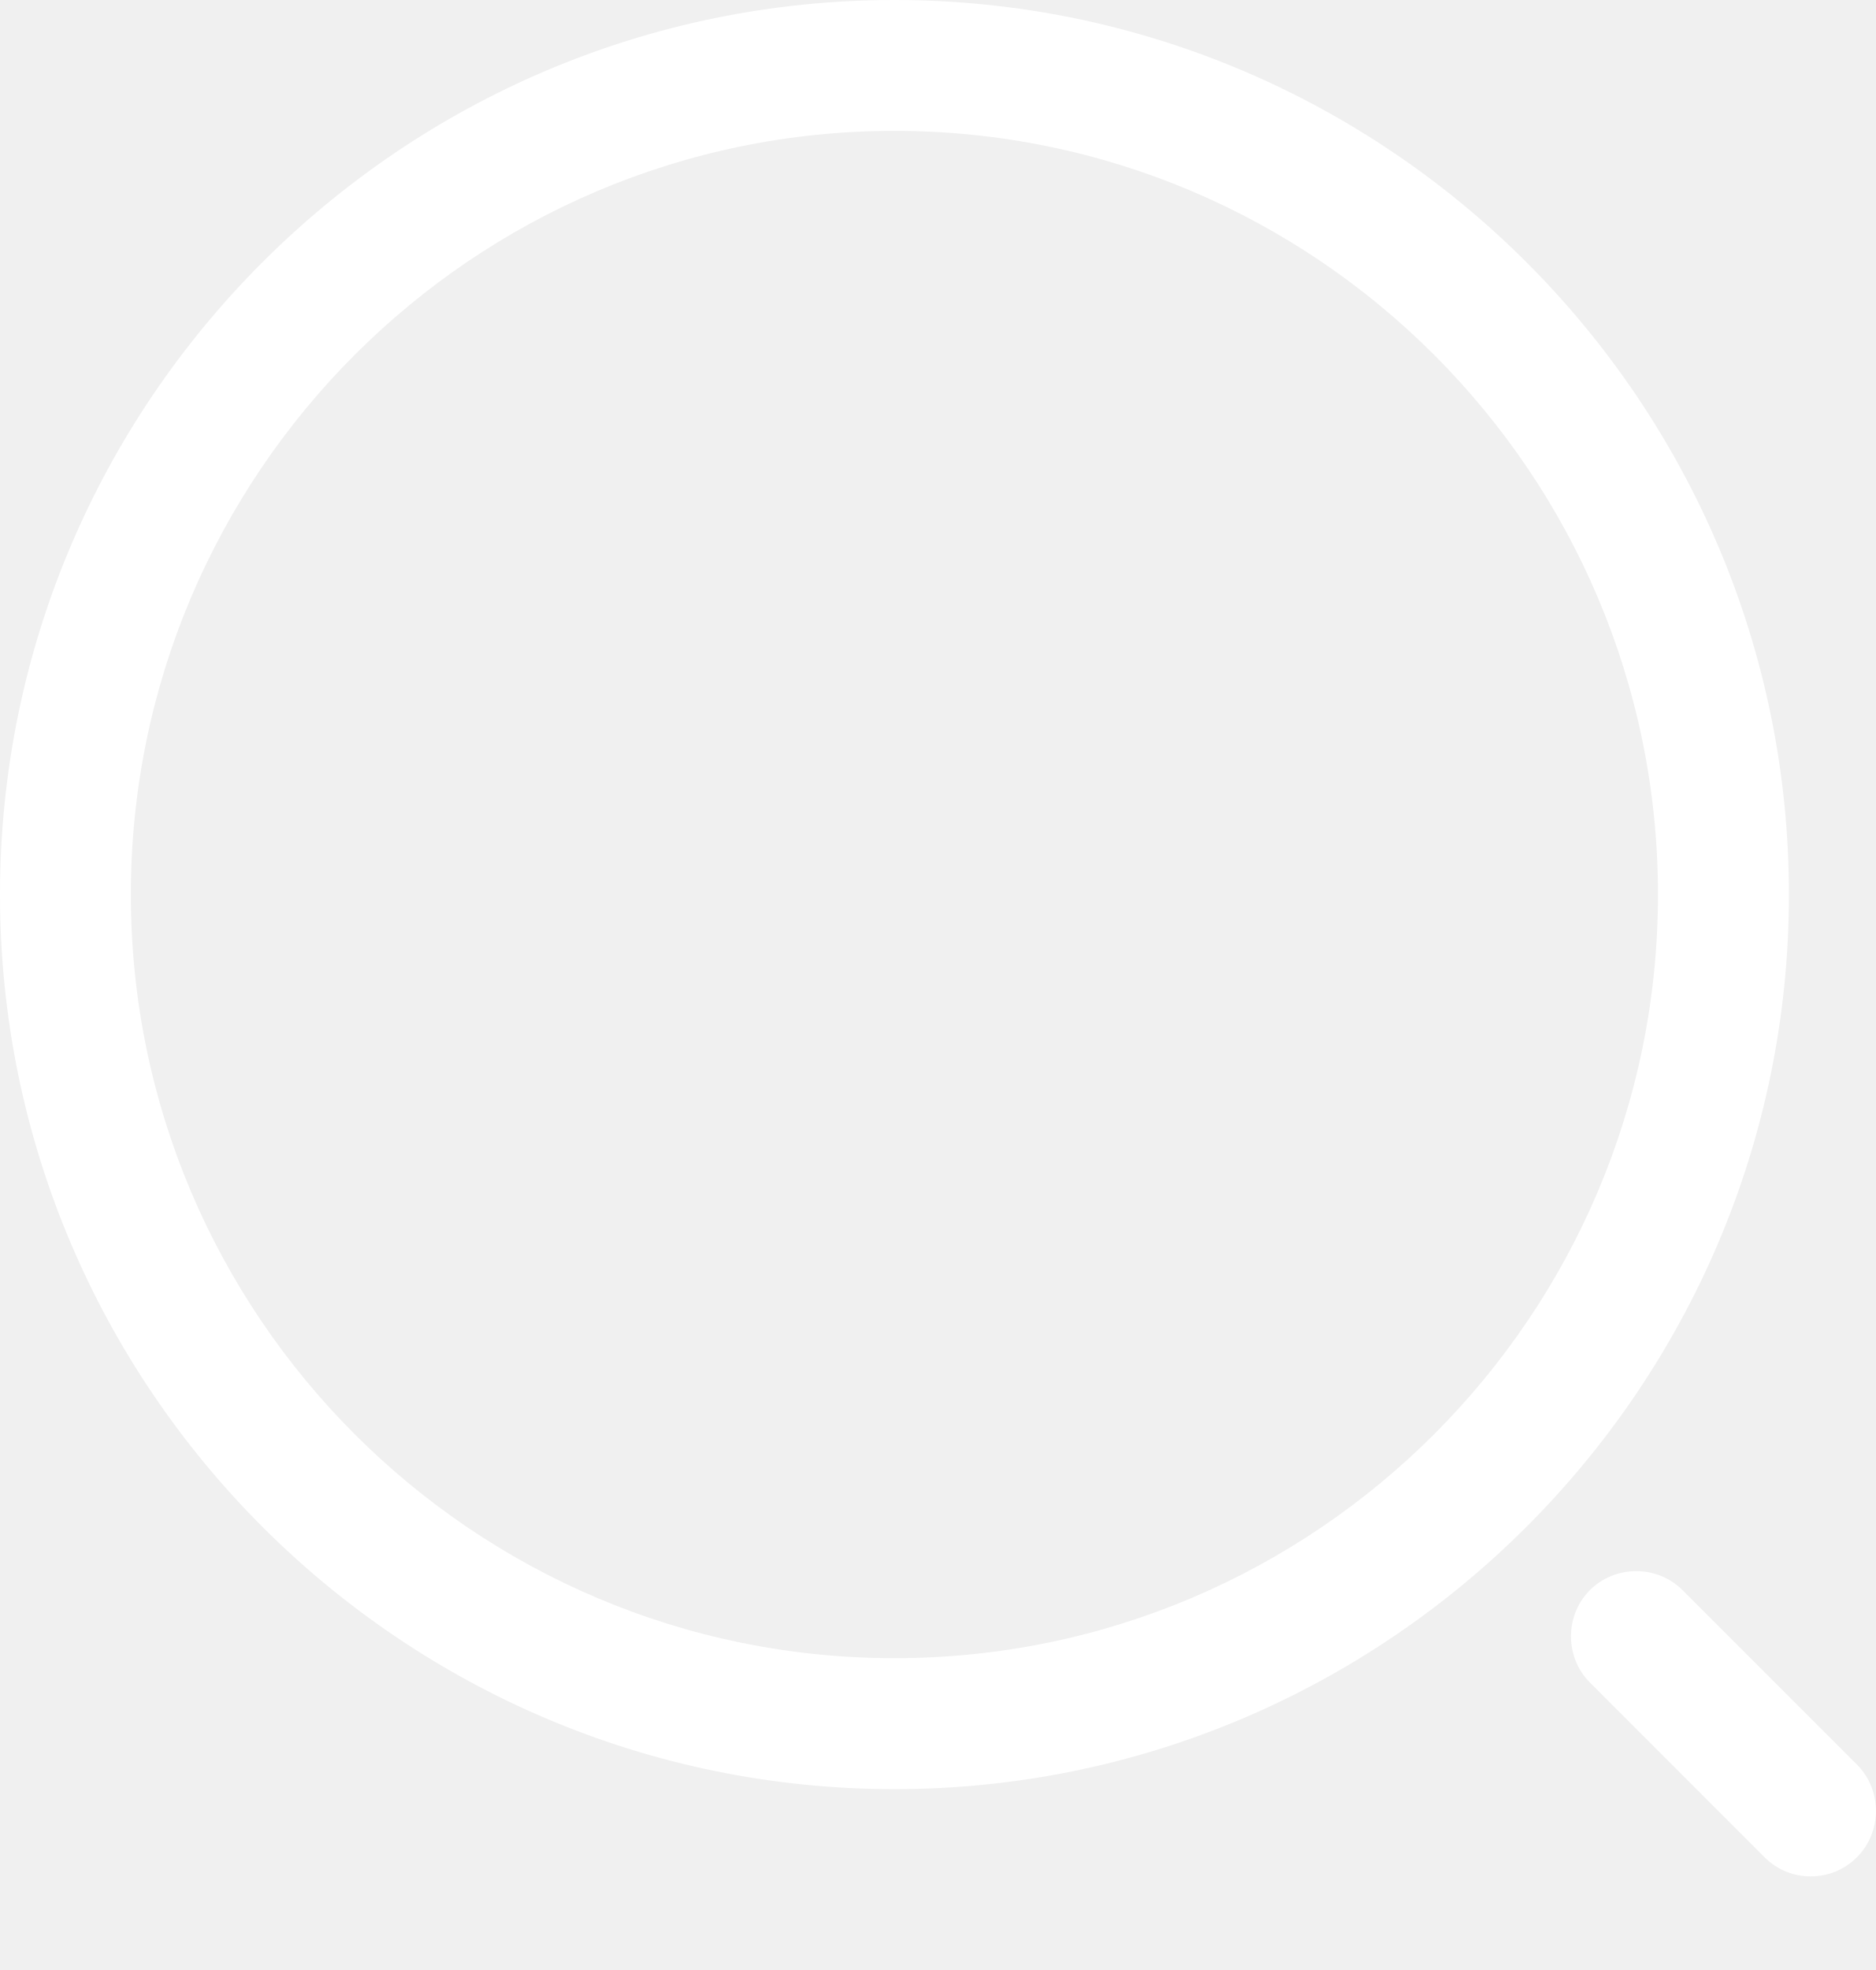
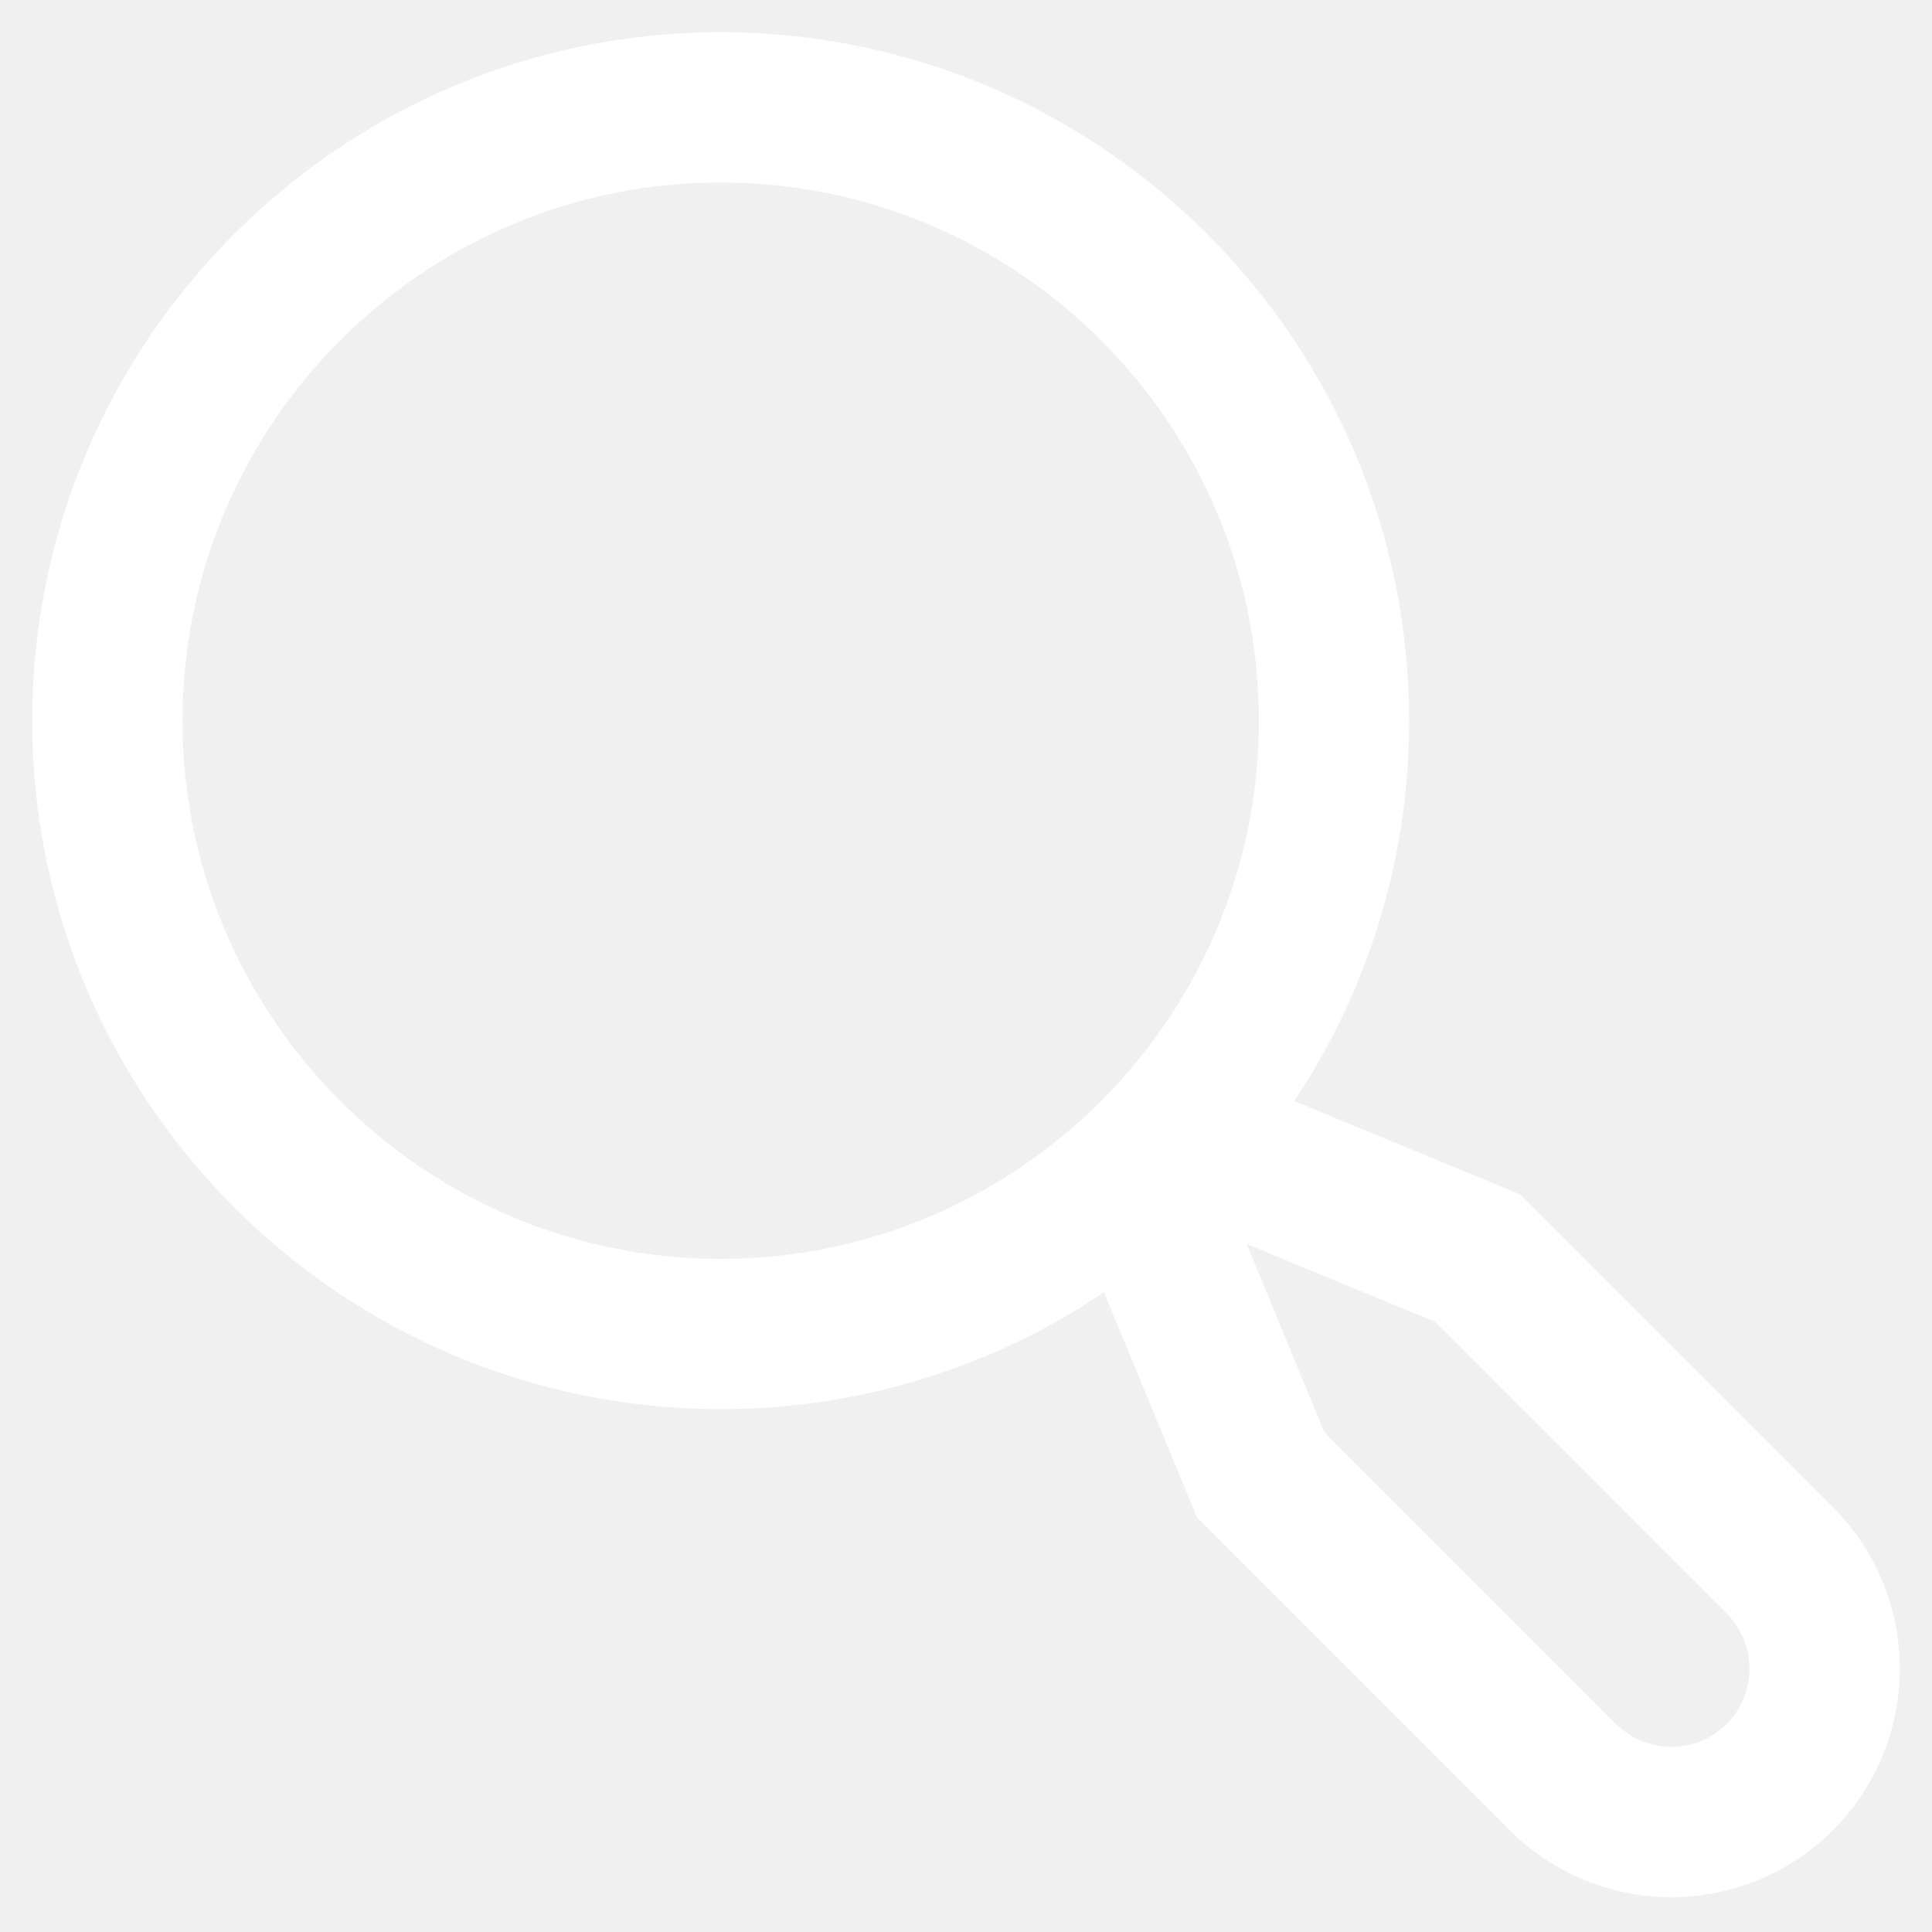
- <svg xmlns="http://www.w3.org/2000/svg" width="20" height="21" viewBox="0 0 20 21" fill="none">
-   <g>
-     <path d="M9.536 19.072C4.279 19.072 0 14.792 0 9.536C0 4.279 4.279 0 9.536 0C14.792 0 19.072 4.279 19.072 9.536C19.072 14.792 14.792 19.072 9.536 19.072ZM9.536 1.395C5.042 1.395 1.395 5.052 1.395 9.536C1.395 14.02 5.042 17.676 9.536 17.676C14.029 17.676 17.676 14.02 17.676 9.536C17.676 5.052 14.029 1.395 9.536 1.395Z" fill="white" />
-     <path d="M19.305 20.002C19.128 20.002 18.951 19.937 18.811 19.797L16.951 17.936C16.681 17.667 16.681 17.22 16.951 16.95C17.221 16.681 17.667 16.681 17.937 16.95L19.798 18.811C20.067 19.081 20.067 19.527 19.798 19.797C19.658 19.937 19.481 20.002 19.305 20.002Z" fill="white" />
+ <svg xmlns="http://www.w3.org/2000/svg" width="42" height="42" viewBox="0 0 42 42" fill="none">
+   <g id="ð¦ icon &quot;search&quot;">
+     <path id="Vector" d="M39.633 32.976L32.876 26.219L27.679 24.072C29.41 21.611 30.337 18.675 30.333 15.667C30.333 7.579 23.754 1 15.667 1C7.579 1 1 7.579 1 15.667C1 23.754 7.579 30.333 15.667 30.333C18.701 30.337 21.662 29.394 24.135 27.635L26.276 32.819L33.033 39.576C33.467 40.009 33.981 40.353 34.547 40.587C35.113 40.822 35.72 40.943 36.333 40.943C36.946 40.943 37.553 40.822 38.119 40.588C38.685 40.353 39.2 40.009 39.633 39.576C40.066 39.143 40.41 38.628 40.645 38.062C40.879 37.496 41 36.889 41 36.276C41 35.663 40.879 35.056 40.645 34.49C40.41 33.924 40.067 33.41 39.633 32.976ZM3.667 15.667C3.667 9.05 9.05 3.667 15.667 3.667C22.283 3.667 27.667 9.05 27.667 15.667C27.667 22.283 22.283 27.667 15.667 27.667C9.05 27.667 3.667 22.283 3.667 15.667ZM37.748 37.69C37.372 38.065 36.864 38.275 36.333 38.275C35.803 38.275 35.294 38.065 34.919 37.69L28.538 31.309L26.547 26.49L31.367 28.481L37.748 34.862C38.122 35.237 38.332 35.746 38.332 36.276C38.332 36.806 38.122 37.315 37.748 37.69Z" fill="white" stroke="white" stroke-width="0.6" />
  </g>
</svg>
